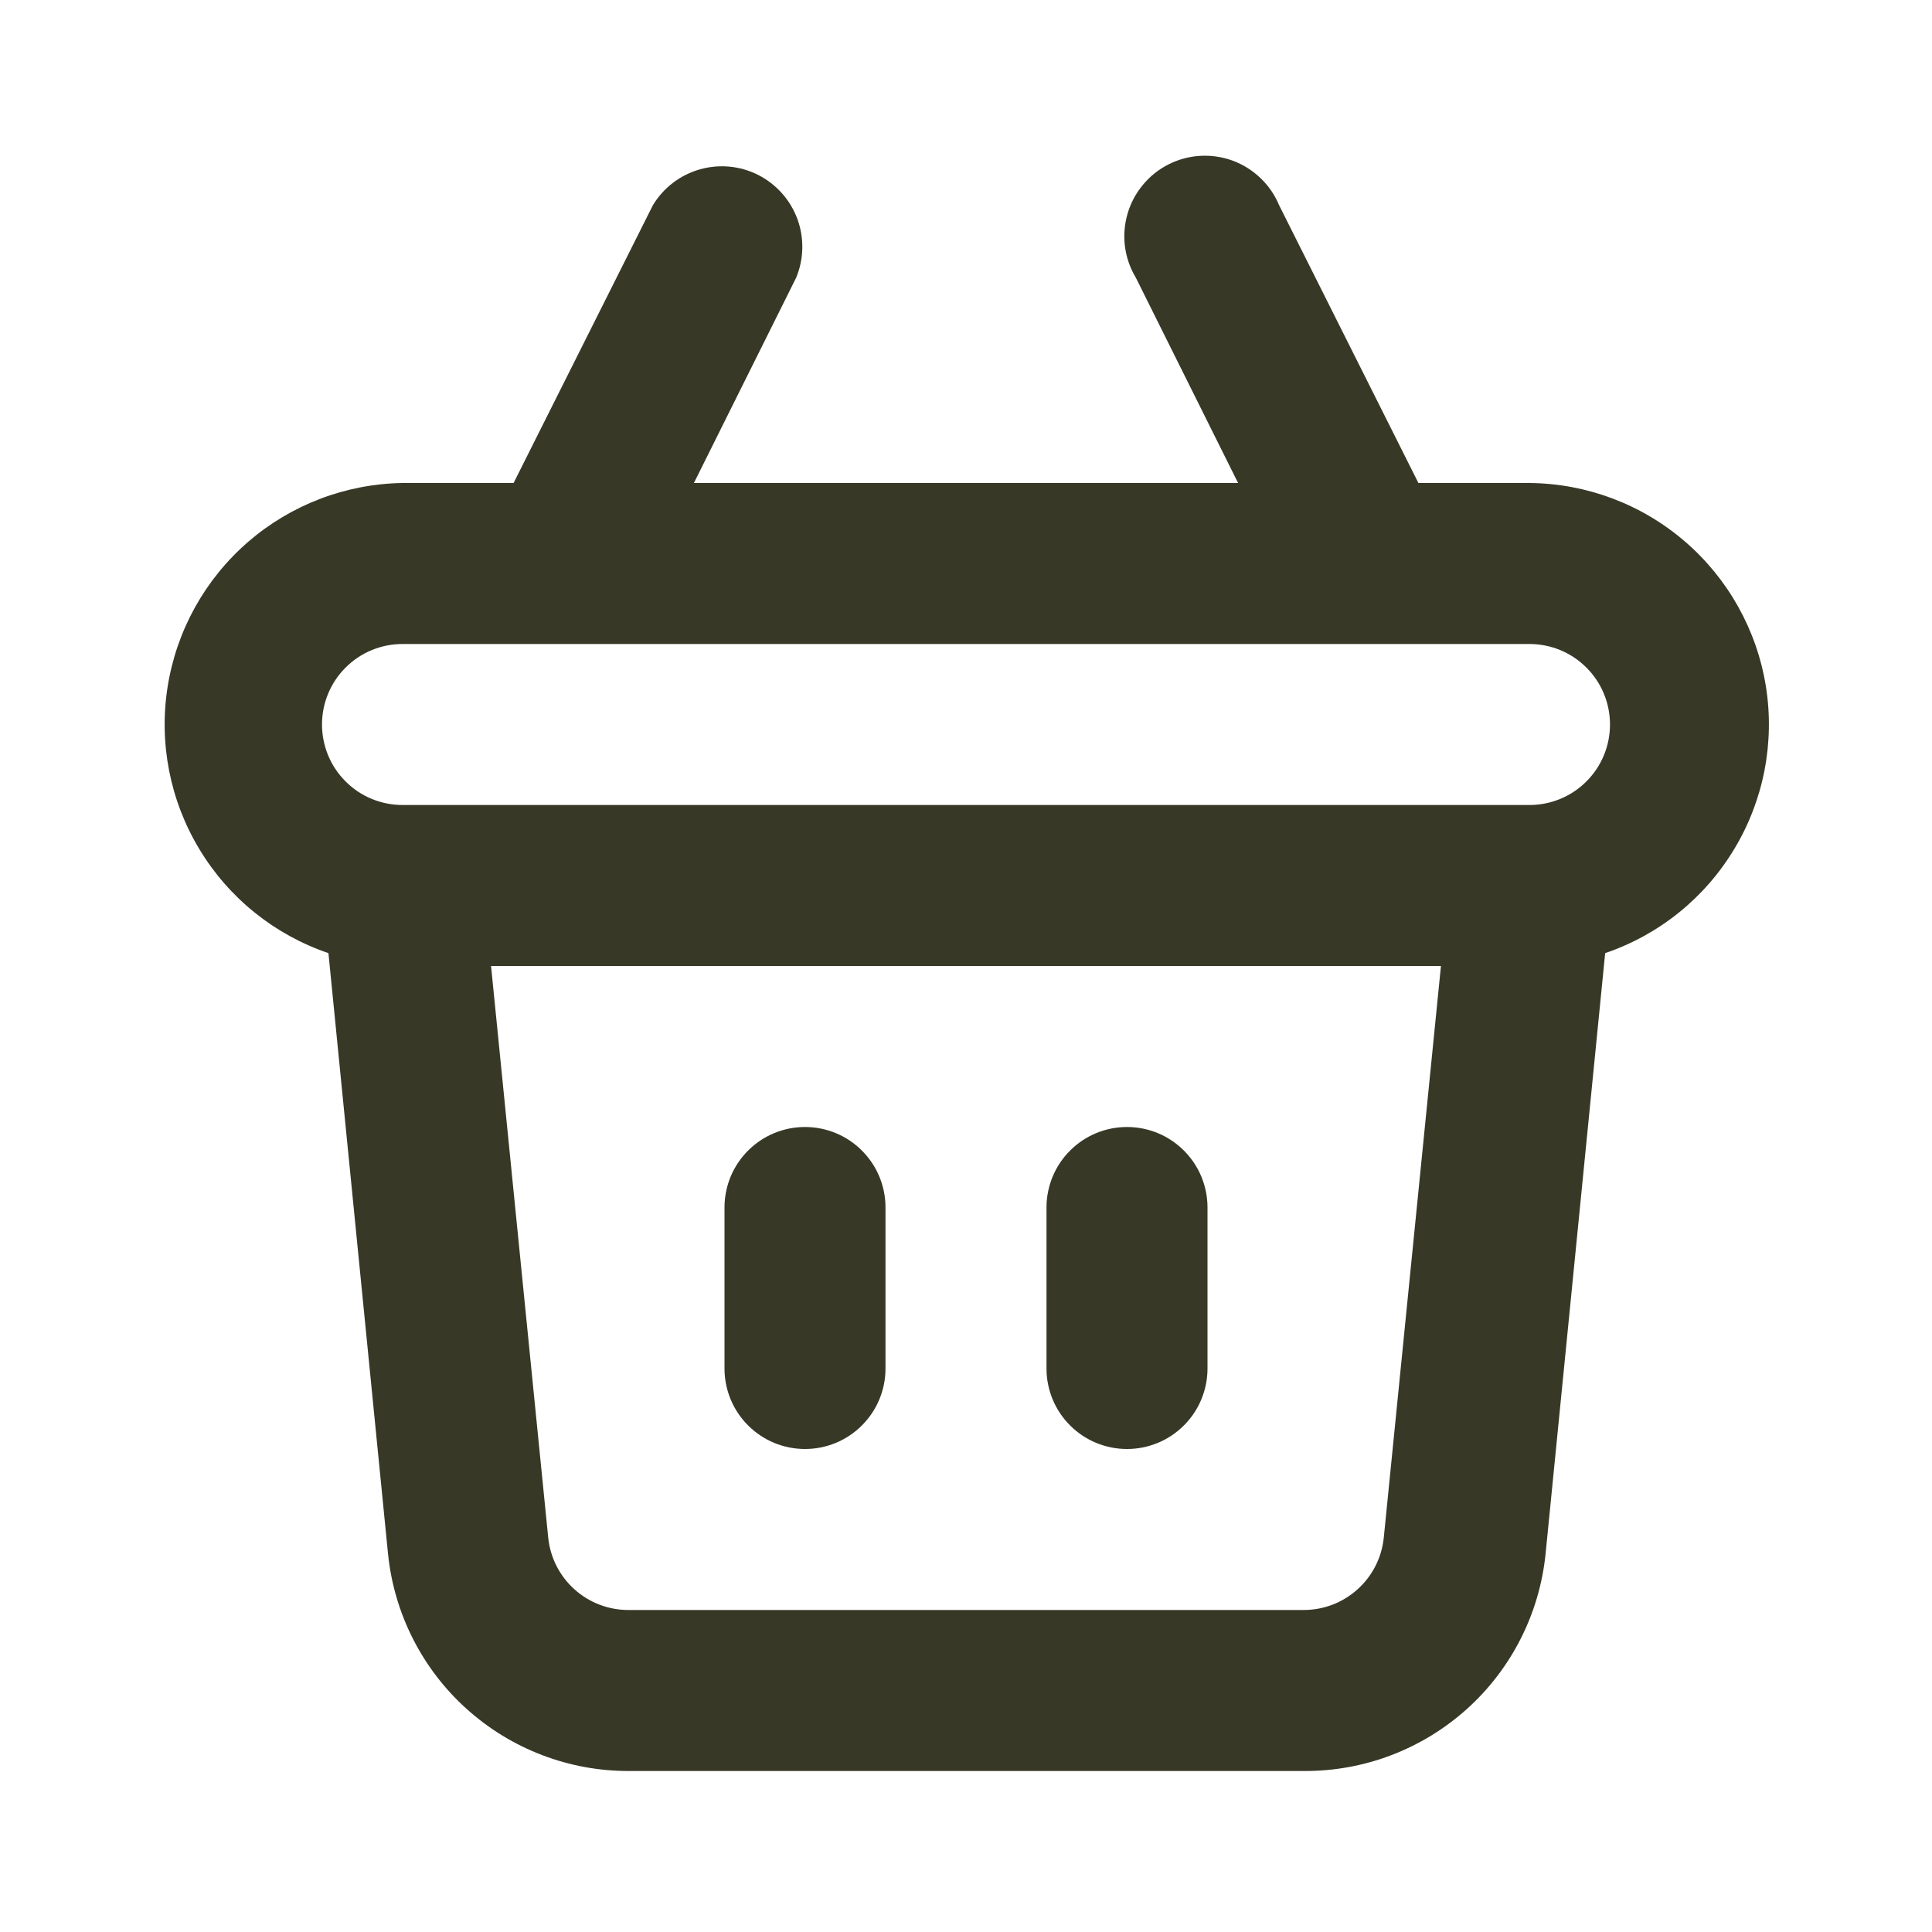
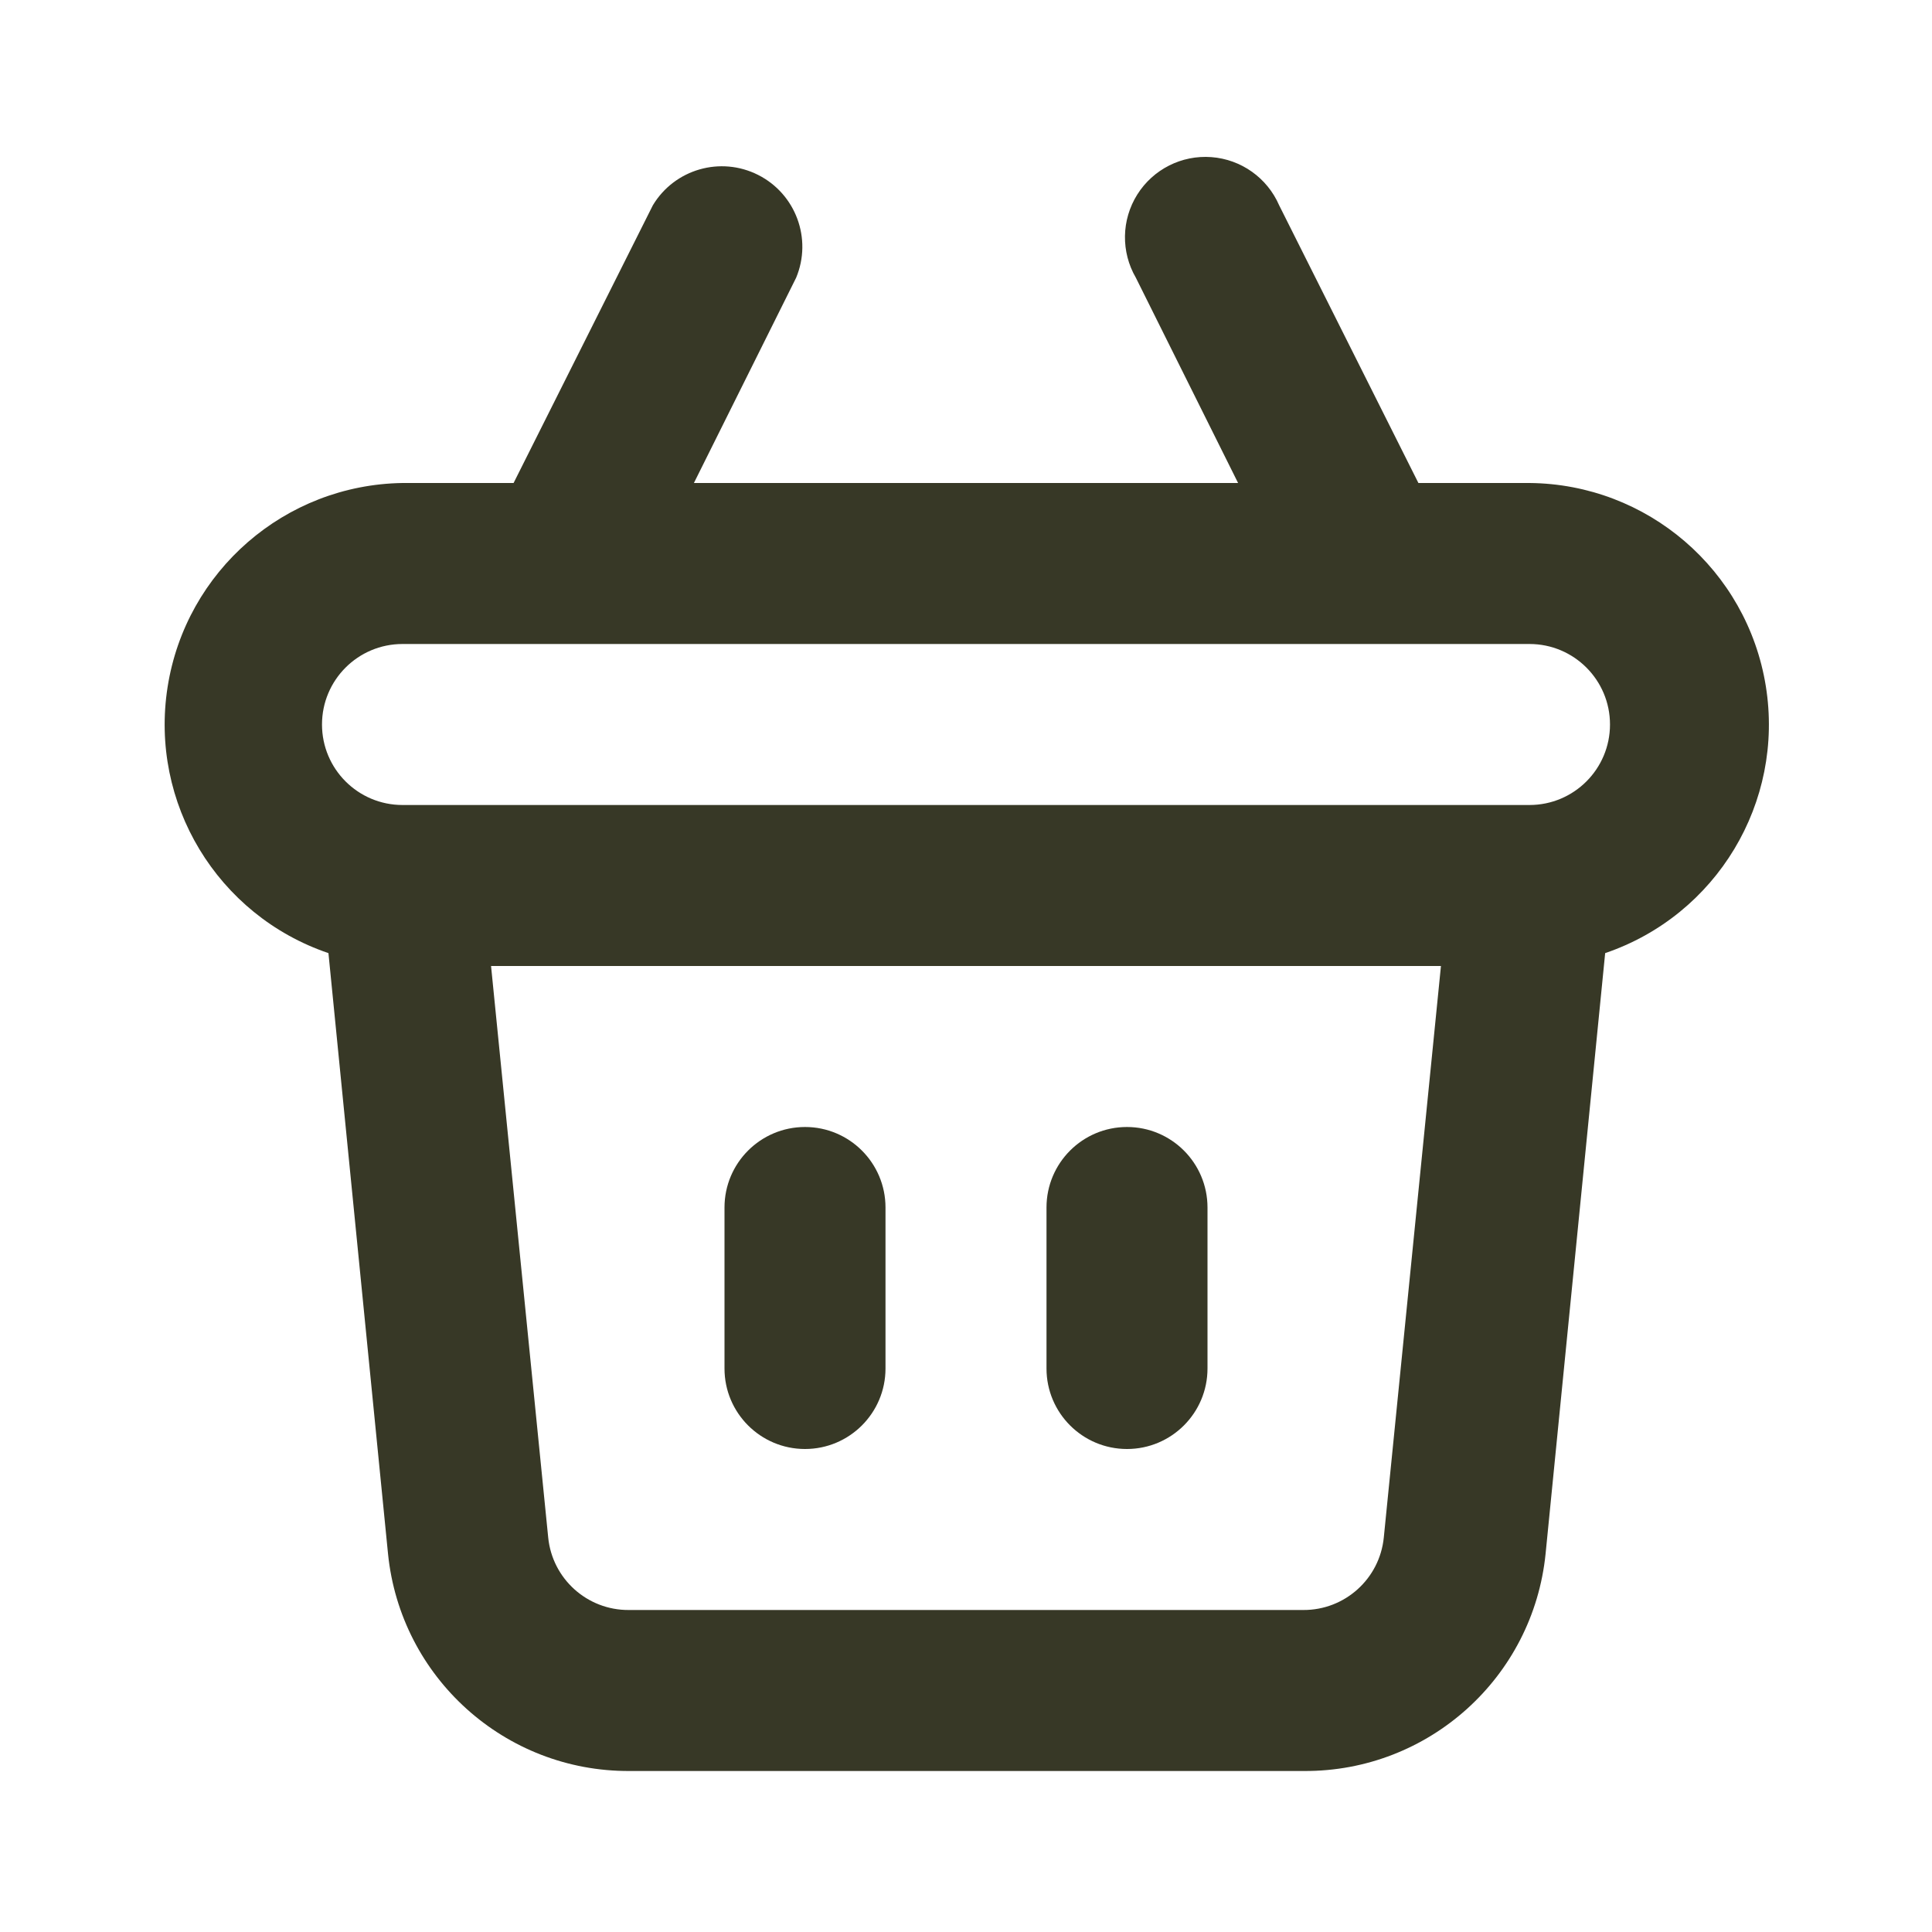
- <svg xmlns="http://www.w3.org/2000/svg" width="24" height="24" viewBox="0 0 24 24" fill="none">
-   <path d="M14 18C14.265 18 14.52 17.895 14.707 17.707C14.895 17.52 15 17.265 15 17V15C15 14.735 14.895 14.48 14.707 14.293C14.52 14.105 14.265 14 14 14C13.735 14 13.48 14.105 13.293 14.293C13.105 14.48 13 14.735 13 15V17C13 17.265 13.105 17.52 13.293 17.707C13.48 17.895 13.735 18 14 18ZM10 18C10.265 18 10.52 17.895 10.707 17.707C10.895 17.52 11 17.265 11 17V15C11 14.735 10.895 14.48 10.707 14.293C10.52 14.105 10.265 14 10 14C9.735 14 9.48 14.105 9.293 14.293C9.105 14.48 9 14.735 9 15V17C9 17.265 9.105 17.52 9.293 17.707C9.48 17.895 9.735 18 10 18ZM19 6H17.62L15.89 2.55C15.837 2.423 15.759 2.308 15.659 2.213C15.56 2.118 15.443 2.044 15.314 1.996C15.185 1.949 15.047 1.928 14.91 1.936C14.773 1.944 14.638 1.98 14.516 2.042C14.393 2.104 14.284 2.191 14.197 2.297C14.109 2.403 14.044 2.525 14.006 2.658C13.968 2.79 13.957 2.928 13.975 3.065C13.993 3.201 14.039 3.332 14.11 3.45L15.38 6H8.62L9.89 3.45C9.987 3.217 9.992 2.956 9.905 2.719C9.817 2.482 9.643 2.287 9.418 2.173C9.193 2.059 8.933 2.035 8.69 2.105C8.447 2.175 8.24 2.334 8.11 2.55L6.38 6H5C4.293 6.011 3.613 6.271 3.079 6.734C2.545 7.198 2.192 7.835 2.082 8.533C1.972 9.231 2.112 9.946 2.478 10.551C2.843 11.156 3.411 11.613 4.08 11.84L4.82 19.3C4.895 20.043 5.243 20.731 5.798 21.23C6.353 21.729 7.074 22.004 7.82 22H16.2C16.946 22.004 17.667 21.729 18.222 21.23C18.777 20.731 19.125 20.043 19.2 19.3L19.94 11.84C20.611 11.612 21.179 11.154 21.544 10.546C21.91 9.939 22.048 9.223 21.936 8.523C21.823 7.824 21.466 7.187 20.929 6.725C20.392 6.263 19.709 6.006 19 6ZM17.19 19.1C17.165 19.348 17.049 19.577 16.864 19.743C16.679 19.91 16.439 20.001 16.19 20H7.81C7.561 20.001 7.321 19.91 7.136 19.743C6.951 19.577 6.835 19.348 6.81 19.1L6.1 12H17.9L17.19 19.1ZM19 10H5C4.735 10 4.48 9.895 4.293 9.707C4.105 9.52 4 9.265 4 9C4 8.735 4.105 8.48 4.293 8.293C4.48 8.105 4.735 8 5 8H19C19.265 8 19.52 8.105 19.707 8.293C19.895 8.48 20 8.735 20 9C20 9.265 19.895 9.52 19.707 9.707C19.52 9.895 19.265 10 19 10Z" fill="#373826" />
+ <svg xmlns="http://www.w3.org/2000/svg" width="24" height="24" fill="none">
+   <path d="M14 18a1 1 0 001-1v-2a1 1 0 10-2 0v2a1 1 0 001 1zm-4 0a1 1 0 001-1v-2a1 1 0 10-2 0v2a1 1 0 001 1zm9-12h-1.38l-1.73-3.45a.999.999 0 10-1.78.9L15.38 6H8.62l1.27-2.55a1 1 0 00-1.78-.9L6.38 6H5a3 3 0 00-.92 5.84l.74 7.46a3 3 0 003 2.7h8.38a3 3 0 003-2.7l.74-7.46A3 3 0 0019 6zm-1.81 13.1a1 1 0 01-1 .9H7.81a1 1 0 01-1-.9L6.1 12h11.8l-.71 7.1zM19 10H5a1 1 0 010-2h14a1 1 0 110 2z" fill="#373826" />
</svg>
